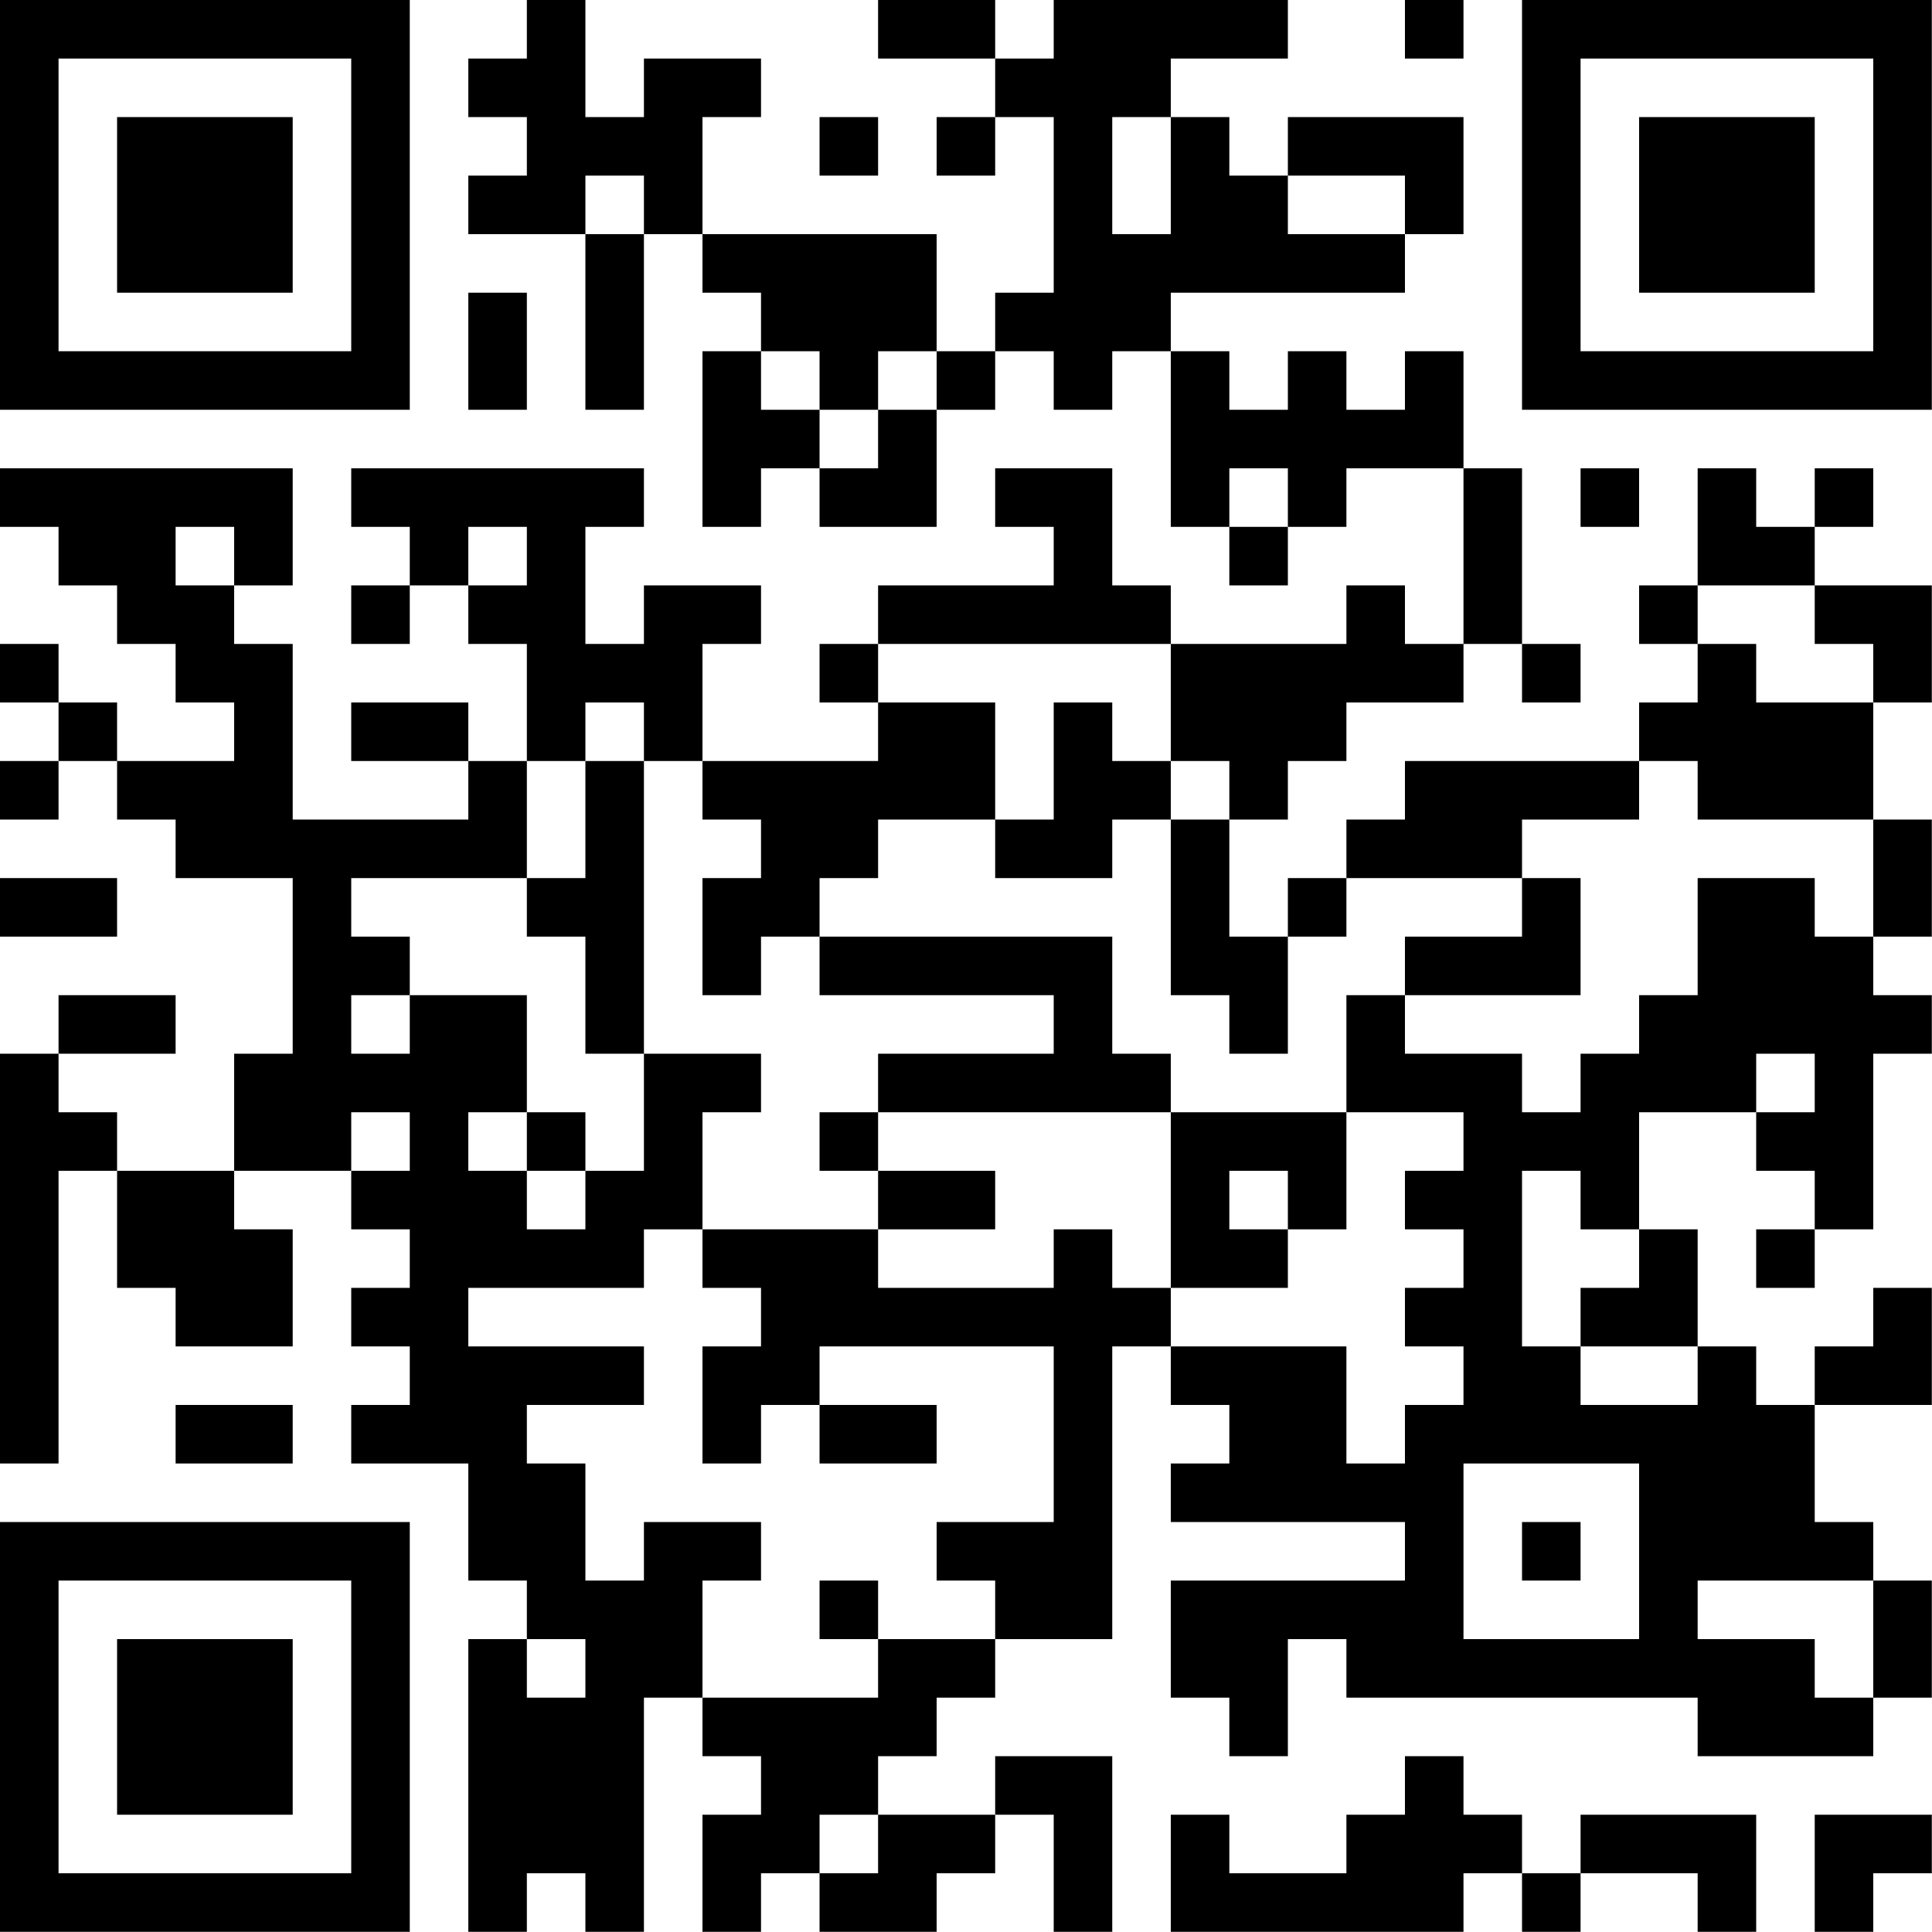
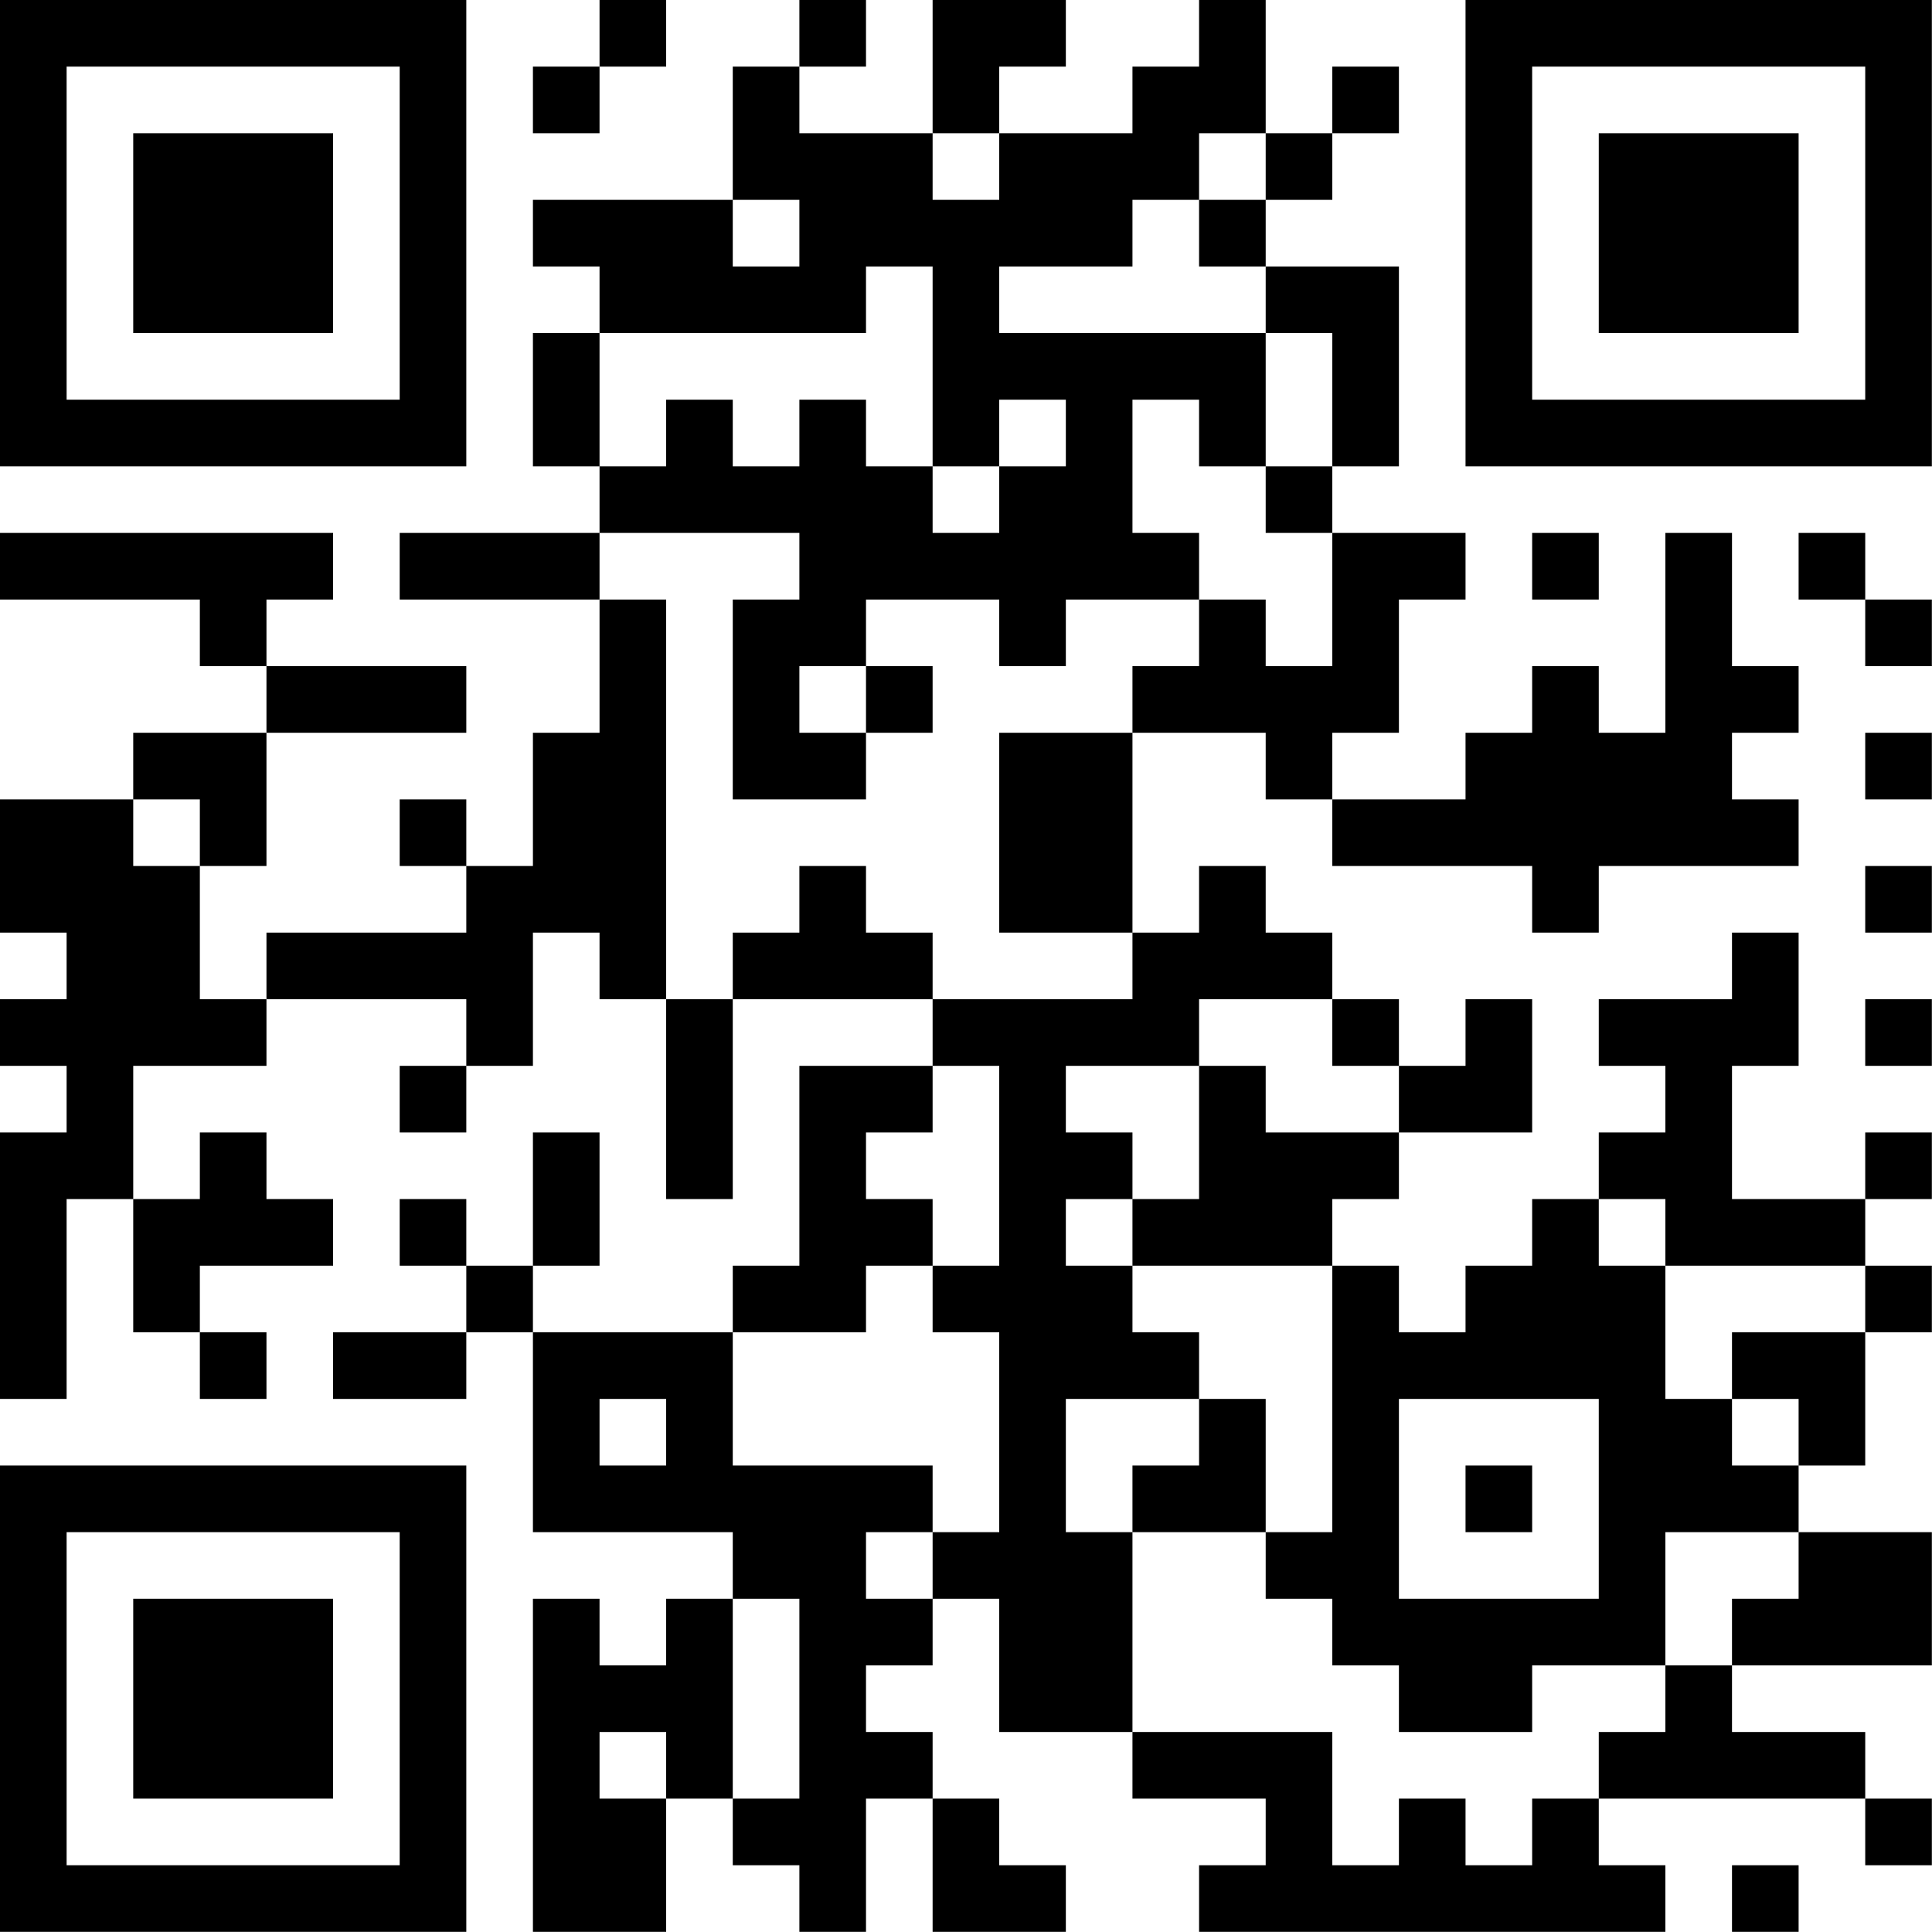
<svg xmlns="http://www.w3.org/2000/svg" version="1.1" width="100" height="100" viewBox="0 0 100 100">
  <rect x="0" y="0" width="100" height="100" fill="#ffffff" />
-   <g transform="scale(3.03)">
+   <g transform="scale(3.448)">
    <g transform="translate(0,0)">
-       <path fill-rule="evenodd" d="M9 0L9 1L8 1L8 2L9 2L9 3L8 3L8 4L10 4L10 7L11 7L11 4L12 4L12 5L13 5L13 6L12 6L12 9L13 9L13 8L14 8L14 9L16 9L16 7L17 7L17 6L18 6L18 7L19 7L19 6L20 6L20 9L21 9L21 10L22 10L22 9L23 9L23 8L25 8L25 11L24 11L24 10L23 10L23 11L20 11L20 10L19 10L19 8L17 8L17 9L18 9L18 10L15 10L15 11L14 11L14 12L15 12L15 13L12 13L12 11L13 11L13 10L11 10L11 11L10 11L10 9L11 9L11 8L6 8L6 9L7 9L7 10L6 10L6 11L7 11L7 10L8 10L8 11L9 11L9 13L8 13L8 12L6 12L6 13L8 13L8 14L5 14L5 11L4 11L4 10L5 10L5 8L0 8L0 9L1 9L1 10L2 10L2 11L3 11L3 12L4 12L4 13L2 13L2 12L1 12L1 11L0 11L0 12L1 12L1 13L0 13L0 14L1 14L1 13L2 13L2 14L3 14L3 15L5 15L5 18L4 18L4 20L2 20L2 19L1 19L1 18L3 18L3 17L1 17L1 18L0 18L0 25L1 25L1 20L2 20L2 22L3 22L3 23L5 23L5 21L4 21L4 20L6 20L6 21L7 21L7 22L6 22L6 23L7 23L7 24L6 24L6 25L8 25L8 27L9 27L9 28L8 28L8 33L9 33L9 32L10 32L10 33L11 33L11 29L12 29L12 30L13 30L13 31L12 31L12 33L13 33L13 32L14 32L14 33L16 33L16 32L17 32L17 31L18 31L18 33L19 33L19 30L17 30L17 31L15 31L15 30L16 30L16 29L17 29L17 28L19 28L19 23L20 23L20 24L21 24L21 25L20 25L20 26L24 26L24 27L20 27L20 29L21 29L21 30L22 30L22 28L23 28L23 29L29 29L29 30L32 30L32 29L33 29L33 27L32 27L32 26L31 26L31 24L33 24L33 22L32 22L32 23L31 23L31 24L30 24L30 23L29 23L29 21L28 21L28 19L30 19L30 20L31 20L31 21L30 21L30 22L31 22L31 21L32 21L32 18L33 18L33 17L32 17L32 16L33 16L33 14L32 14L32 12L33 12L33 10L31 10L31 9L32 9L32 8L31 8L31 9L30 9L30 8L29 8L29 10L28 10L28 11L29 11L29 12L28 12L28 13L24 13L24 14L23 14L23 15L22 15L22 16L21 16L21 14L22 14L22 13L23 13L23 12L25 12L25 11L26 11L26 12L27 12L27 11L26 11L26 8L25 8L25 6L24 6L24 7L23 7L23 6L22 6L22 7L21 7L21 6L20 6L20 5L24 5L24 4L25 4L25 2L22 2L22 3L21 3L21 2L20 2L20 1L22 1L22 0L18 0L18 1L17 1L17 0L15 0L15 1L17 1L17 2L16 2L16 3L17 3L17 2L18 2L18 5L17 5L17 6L16 6L16 4L12 4L12 2L13 2L13 1L11 1L11 2L10 2L10 0ZM24 0L24 1L25 1L25 0ZM14 2L14 3L15 3L15 2ZM19 2L19 4L20 4L20 2ZM10 3L10 4L11 4L11 3ZM22 3L22 4L24 4L24 3ZM8 5L8 7L9 7L9 5ZM13 6L13 7L14 7L14 8L15 8L15 7L16 7L16 6L15 6L15 7L14 7L14 6ZM21 8L21 9L22 9L22 8ZM27 8L27 9L28 9L28 8ZM3 9L3 10L4 10L4 9ZM8 9L8 10L9 10L9 9ZM29 10L29 11L30 11L30 12L32 12L32 11L31 11L31 10ZM15 11L15 12L17 12L17 14L15 14L15 15L14 15L14 16L13 16L13 17L12 17L12 15L13 15L13 14L12 14L12 13L11 13L11 12L10 12L10 13L9 13L9 15L6 15L6 16L7 16L7 17L6 17L6 18L7 18L7 17L9 17L9 19L8 19L8 20L9 20L9 21L10 21L10 20L11 20L11 18L13 18L13 19L12 19L12 21L11 21L11 22L8 22L8 23L11 23L11 24L9 24L9 25L10 25L10 27L11 27L11 26L13 26L13 27L12 27L12 29L15 29L15 28L17 28L17 27L16 27L16 26L18 26L18 23L14 23L14 24L13 24L13 25L12 25L12 23L13 23L13 22L12 22L12 21L15 21L15 22L18 22L18 21L19 21L19 22L20 22L20 23L23 23L23 25L24 25L24 24L25 24L25 23L24 23L24 22L25 22L25 21L24 21L24 20L25 20L25 19L23 19L23 17L24 17L24 18L26 18L26 19L27 19L27 18L28 18L28 17L29 17L29 15L31 15L31 16L32 16L32 14L29 14L29 13L28 13L28 14L26 14L26 15L23 15L23 16L22 16L22 18L21 18L21 17L20 17L20 14L21 14L21 13L20 13L20 11ZM18 12L18 14L17 14L17 15L19 15L19 14L20 14L20 13L19 13L19 12ZM10 13L10 15L9 15L9 16L10 16L10 18L11 18L11 13ZM0 15L0 16L2 16L2 15ZM26 15L26 16L24 16L24 17L27 17L27 15ZM14 16L14 17L18 17L18 18L15 18L15 19L14 19L14 20L15 20L15 21L17 21L17 20L15 20L15 19L20 19L20 22L22 22L22 21L23 21L23 19L20 19L20 18L19 18L19 16ZM30 18L30 19L31 19L31 18ZM6 19L6 20L7 20L7 19ZM9 19L9 20L10 20L10 19ZM21 20L21 21L22 21L22 20ZM26 20L26 23L27 23L27 24L29 24L29 23L27 23L27 22L28 22L28 21L27 21L27 20ZM3 24L3 25L5 25L5 24ZM14 24L14 25L16 25L16 24ZM25 25L25 28L28 28L28 25ZM26 26L26 27L27 27L27 26ZM14 27L14 28L15 28L15 27ZM29 27L29 28L31 28L31 29L32 29L32 27ZM9 28L9 29L10 29L10 28ZM24 30L24 31L23 31L23 32L21 32L21 31L20 31L20 33L25 33L25 32L26 32L26 33L27 33L27 32L29 32L29 33L30 33L30 31L27 31L27 32L26 32L26 31L25 31L25 30ZM14 31L14 32L15 32L15 31ZM31 31L31 33L32 33L32 32L33 32L33 31ZM0 0L0 7L7 7L7 0ZM1 1L1 6L6 6L6 1ZM2 2L2 5L5 5L5 2ZM26 0L26 7L33 7L33 0ZM27 1L27 6L32 6L32 1ZM28 2L28 5L31 5L31 2ZM0 26L0 33L7 33L7 26ZM1 27L1 32L6 32L6 27ZM2 28L2 31L5 31L5 28Z" fill="#000000" />
+       <path fill-rule="evenodd" d="M9 0L9 1L8 1L8 2L9 2L9 1L10 1L10 0ZM12 0L12 1L11 1L11 3L8 3L8 4L9 4L9 5L8 5L8 7L9 7L9 8L6 8L6 9L9 9L9 11L8 11L8 13L7 13L7 12L6 12L6 13L7 13L7 14L4 14L4 15L3 15L3 13L4 13L4 11L7 11L7 10L4 10L4 9L5 9L5 8L0 8L0 9L3 9L3 10L4 10L4 11L2 11L2 12L0 12L0 14L1 14L1 15L0 15L0 16L1 16L1 17L0 17L0 21L1 21L1 18L2 18L2 20L3 20L3 21L4 21L4 20L3 20L3 19L5 19L5 18L4 18L4 17L3 17L3 18L2 18L2 16L4 16L4 15L7 15L7 16L6 16L6 17L7 17L7 16L8 16L8 14L9 14L9 15L10 15L10 18L11 18L11 15L14 15L14 16L12 16L12 19L11 19L11 20L8 20L8 19L9 19L9 17L8 17L8 19L7 19L7 18L6 18L6 19L7 19L7 20L5 20L5 21L7 21L7 20L8 20L8 23L11 23L11 24L10 24L10 25L9 25L9 24L8 24L8 29L10 29L10 27L11 27L11 28L12 28L12 29L13 29L13 27L14 27L14 29L16 29L16 28L15 28L15 27L14 27L14 26L13 26L13 25L14 25L14 24L15 24L15 26L17 26L17 27L19 27L19 28L18 28L18 29L25 29L25 28L24 28L24 27L28 27L28 28L29 28L29 27L28 27L28 26L26 26L26 25L29 25L29 23L27 23L27 22L28 22L28 20L29 20L29 19L28 19L28 18L29 18L29 17L28 17L28 18L26 18L26 16L27 16L27 14L26 14L26 15L24 15L24 16L25 16L25 17L24 17L24 18L23 18L23 19L22 19L22 20L21 20L21 19L20 19L20 18L21 18L21 17L23 17L23 15L22 15L22 16L21 16L21 15L20 15L20 14L19 14L19 13L18 13L18 14L17 14L17 11L19 11L19 12L20 12L20 13L23 13L23 14L24 14L24 13L27 13L27 12L26 12L26 11L27 11L27 10L26 10L26 8L25 8L25 11L24 11L24 10L23 10L23 11L22 11L22 12L20 12L20 11L21 11L21 9L22 9L22 8L20 8L20 7L21 7L21 4L19 4L19 3L20 3L20 2L21 2L21 1L20 1L20 2L19 2L19 0L18 0L18 1L17 1L17 2L15 2L15 1L16 1L16 0L14 0L14 2L12 2L12 1L13 1L13 0ZM14 2L14 3L15 3L15 2ZM18 2L18 3L17 3L17 4L15 4L15 5L19 5L19 7L18 7L18 6L17 6L17 8L18 8L18 9L16 9L16 10L15 10L15 9L13 9L13 10L12 10L12 11L13 11L13 12L11 12L11 9L12 9L12 8L9 8L9 9L10 9L10 15L11 15L11 14L12 14L12 13L13 13L13 14L14 14L14 15L17 15L17 14L15 14L15 11L17 11L17 10L18 10L18 9L19 9L19 10L20 10L20 8L19 8L19 7L20 7L20 5L19 5L19 4L18 4L18 3L19 3L19 2ZM11 3L11 4L12 4L12 3ZM13 4L13 5L9 5L9 7L10 7L10 6L11 6L11 7L12 7L12 6L13 6L13 7L14 7L14 8L15 8L15 7L16 7L16 6L15 6L15 7L14 7L14 4ZM23 8L23 9L24 9L24 8ZM27 8L27 9L28 9L28 10L29 10L29 9L28 9L28 8ZM13 10L13 11L14 11L14 10ZM28 11L28 12L29 12L29 11ZM2 12L2 13L3 13L3 12ZM28 13L28 14L29 14L29 13ZM18 15L18 16L16 16L16 17L17 17L17 18L16 18L16 19L17 19L17 20L18 20L18 21L16 21L16 23L17 23L17 26L20 26L20 28L21 28L21 27L22 27L22 28L23 28L23 27L24 27L24 26L25 26L25 25L26 25L26 24L27 24L27 23L25 23L25 25L23 25L23 26L21 26L21 25L20 25L20 24L19 24L19 23L20 23L20 19L17 19L17 18L18 18L18 16L19 16L19 17L21 17L21 16L20 16L20 15ZM28 15L28 16L29 16L29 15ZM14 16L14 17L13 17L13 18L14 18L14 19L13 19L13 20L11 20L11 22L14 22L14 23L13 23L13 24L14 24L14 23L15 23L15 20L14 20L14 19L15 19L15 16ZM24 18L24 19L25 19L25 21L26 21L26 22L27 22L27 21L26 21L26 20L28 20L28 19L25 19L25 18ZM9 21L9 22L10 22L10 21ZM18 21L18 22L17 22L17 23L19 23L19 21ZM21 21L21 24L24 24L24 21ZM22 22L22 23L23 23L23 22ZM11 24L11 27L12 27L12 24ZM9 26L9 27L10 27L10 26ZM26 28L26 29L27 29L27 28ZM0 0L0 7L7 7L7 0ZM1 1L1 6L6 6L6 1ZM2 2L2 5L5 5L5 2ZM22 0L22 7L29 7L29 0ZM23 1L23 6L28 6L28 1ZM24 2L24 5L27 5L27 2ZM0 22L0 29L7 29L7 22ZM1 23L1 28L6 28L6 23ZM2 24L2 27L5 27L5 24Z" fill="#000000" />
    </g>
  </g>
</svg>
